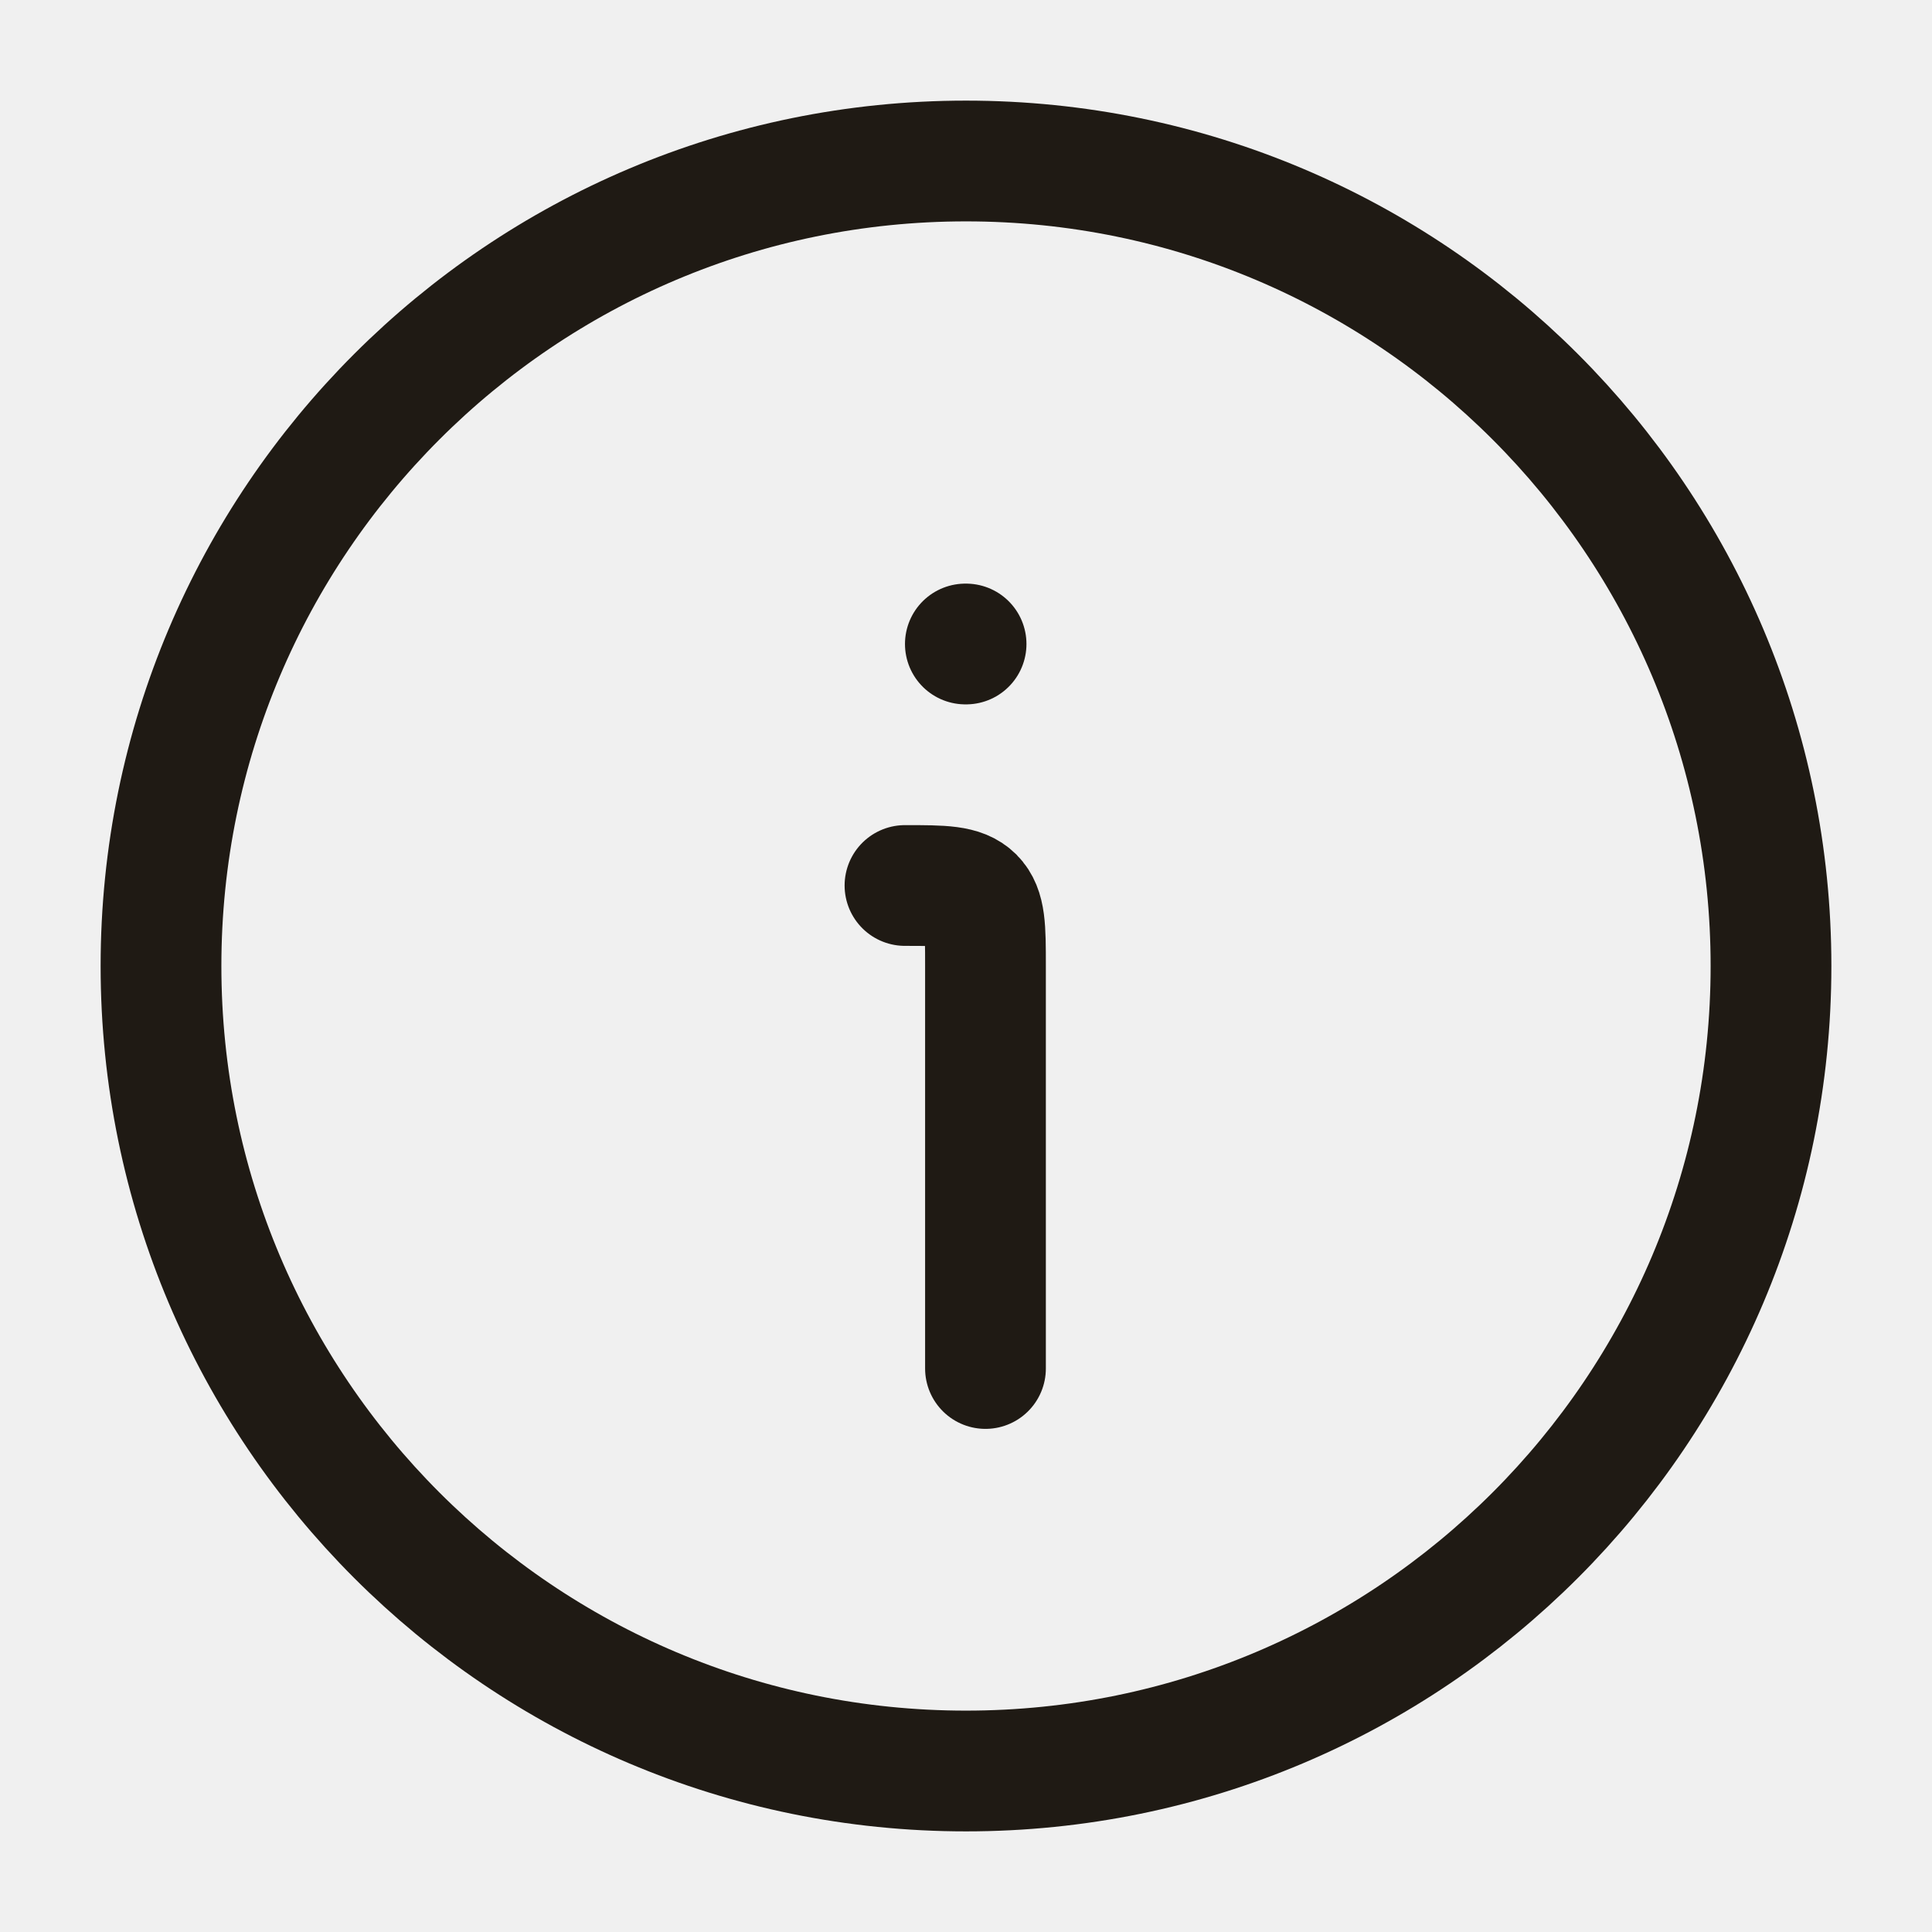
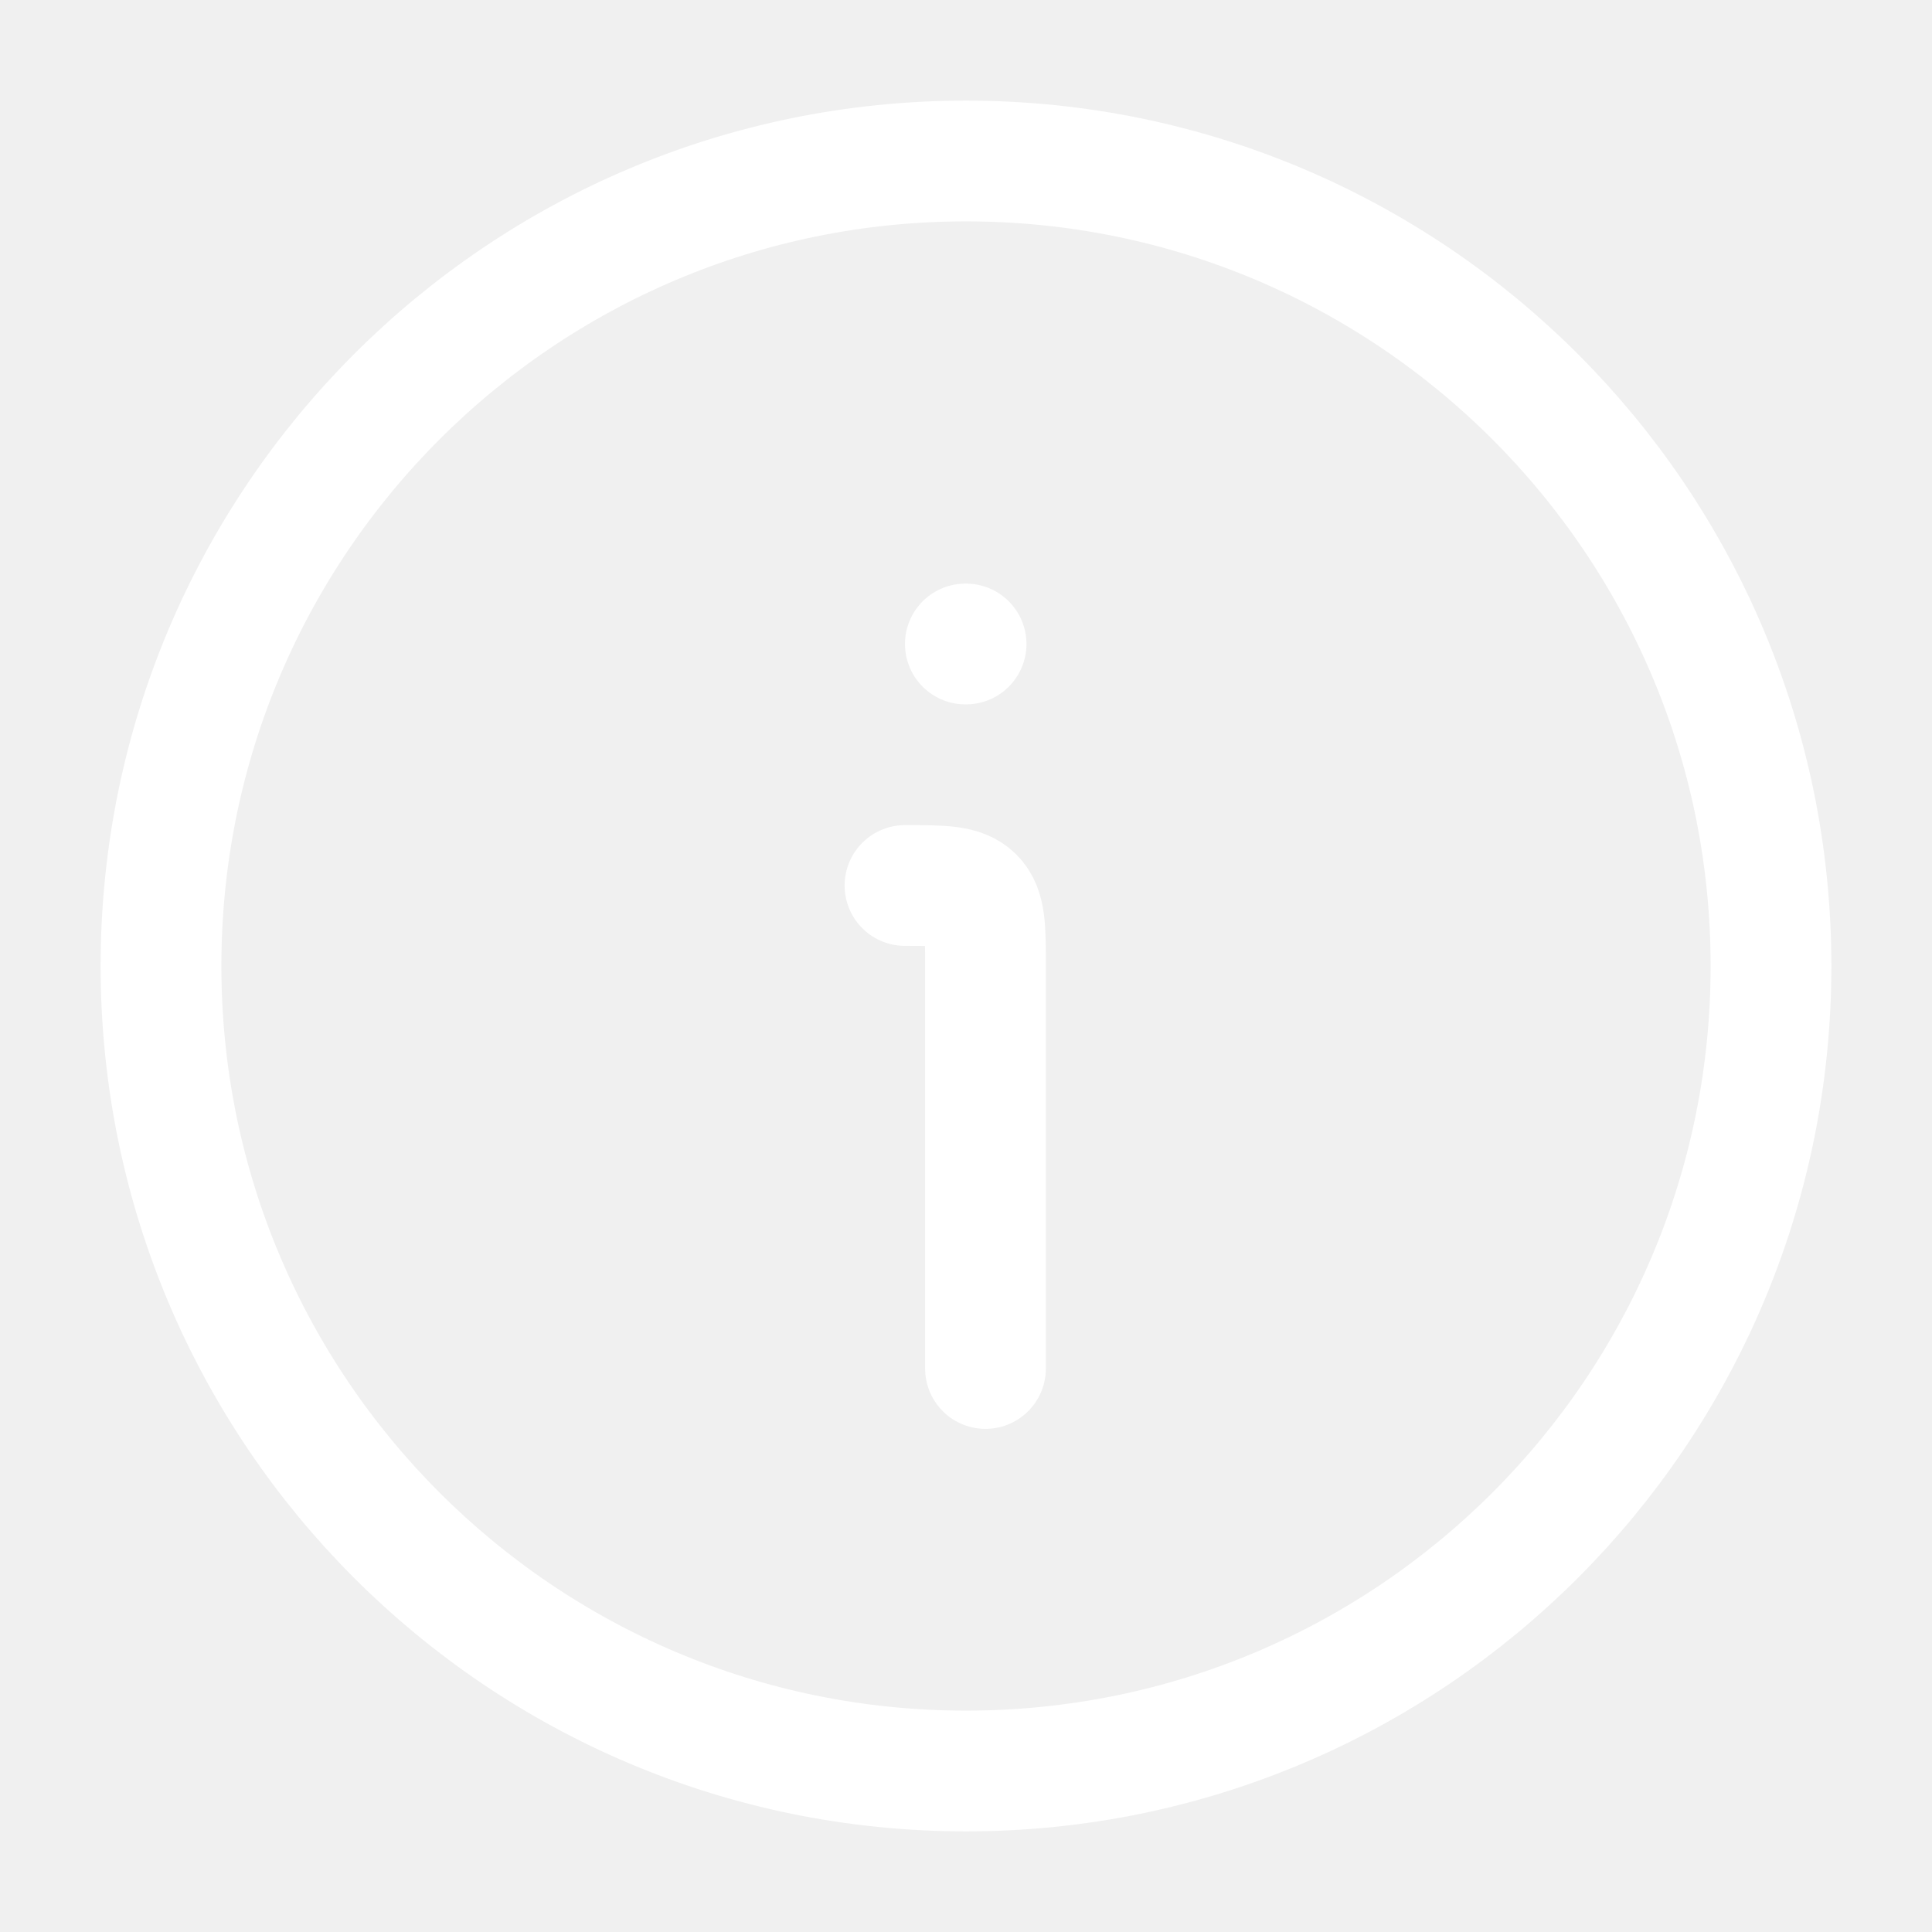
- <svg xmlns="http://www.w3.org/2000/svg" fill="currentColor" viewBox="0 0 24 24" width="25px" height="25px">
-   <style>
-     svg { color: #1f1a14; }
-     @media (prefers-color-scheme: dark) {
-       svg { color: #f5efe6; }
-     }
-   </style>
-   <g fill="none" stroke="currentColor" stroke-linecap="round" stroke-linejoin="round" stroke-width="1.5">
+ <svg xmlns="http://www.w3.org/2000/svg" fill="#ffffff" viewBox="0 0 24 24" width="25px" height="25px">
+   <g fill="none" stroke="#ffffff" stroke-linecap="round" stroke-linejoin="round" stroke-width="1.5">
    <path d="M22 12c0-5.523-4.477-10-10-10S2 6.477 2 12s4.477 10 10 10s10-4.477 10-10" />
    <path d="M12.242 17v-5c0-.471 0-.707-.146-.854c-.147-.146-.382-.146-.854-.146m.75-3h.009" />
  </g>
</svg>
